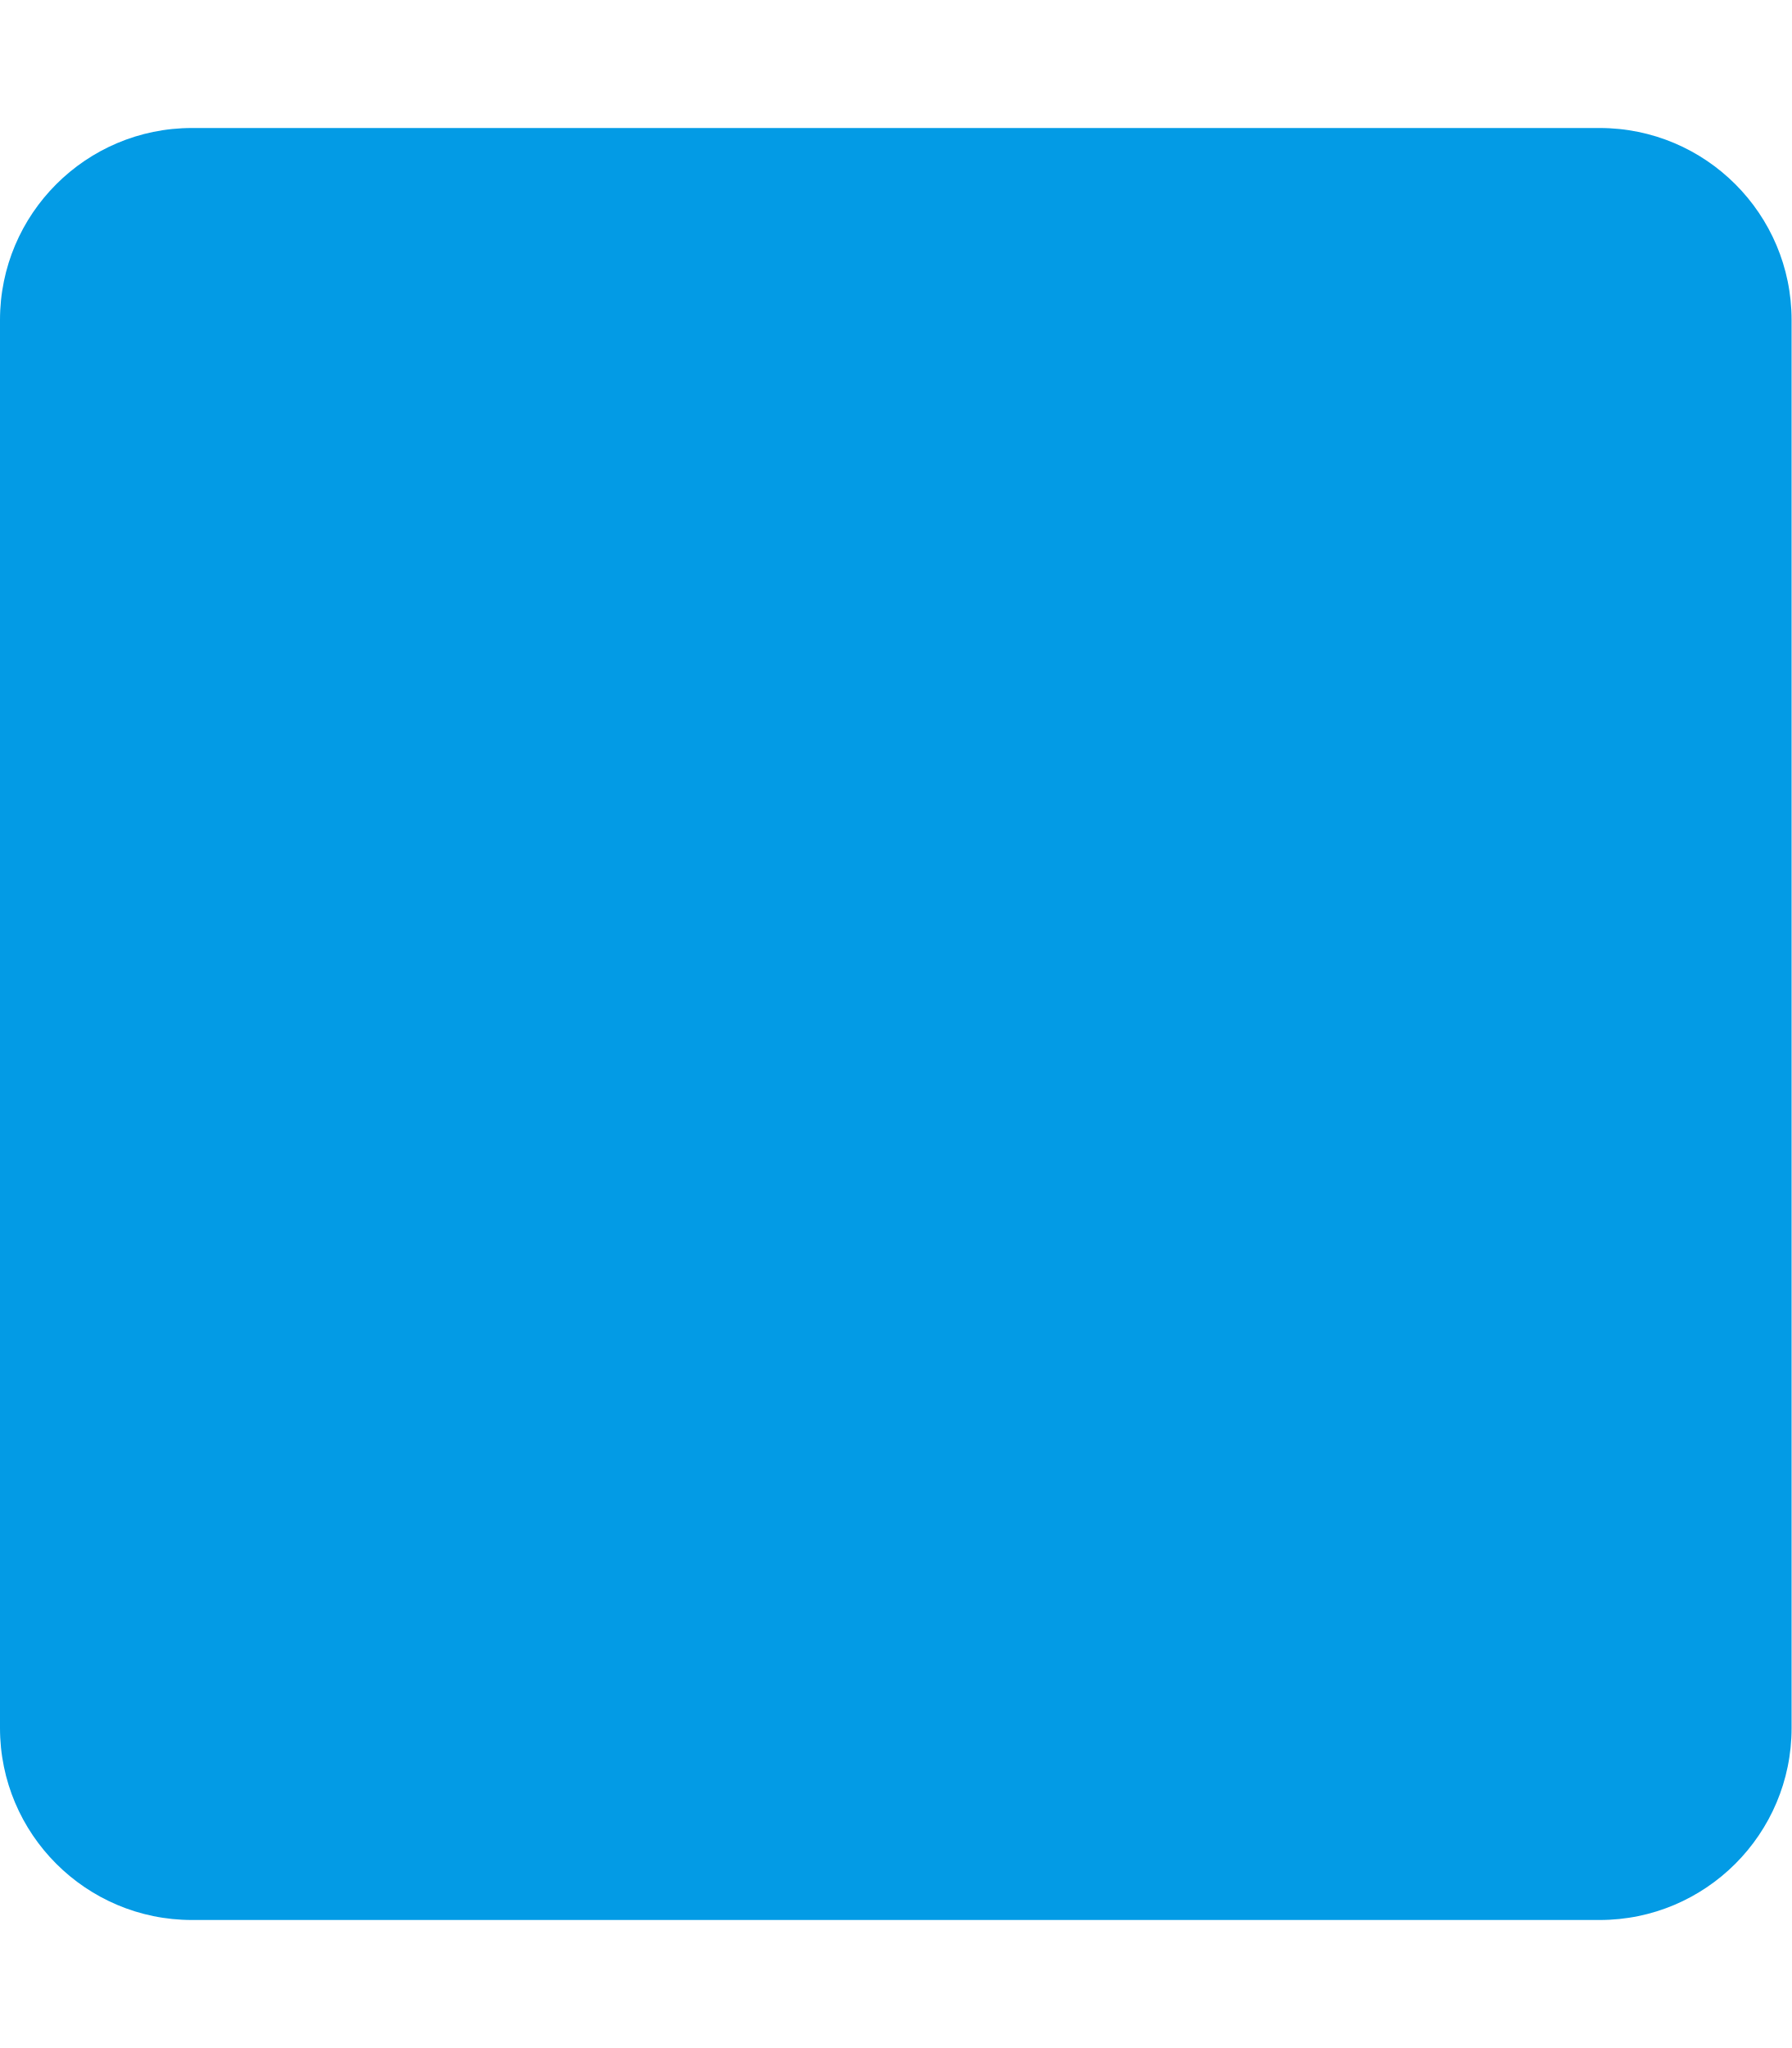
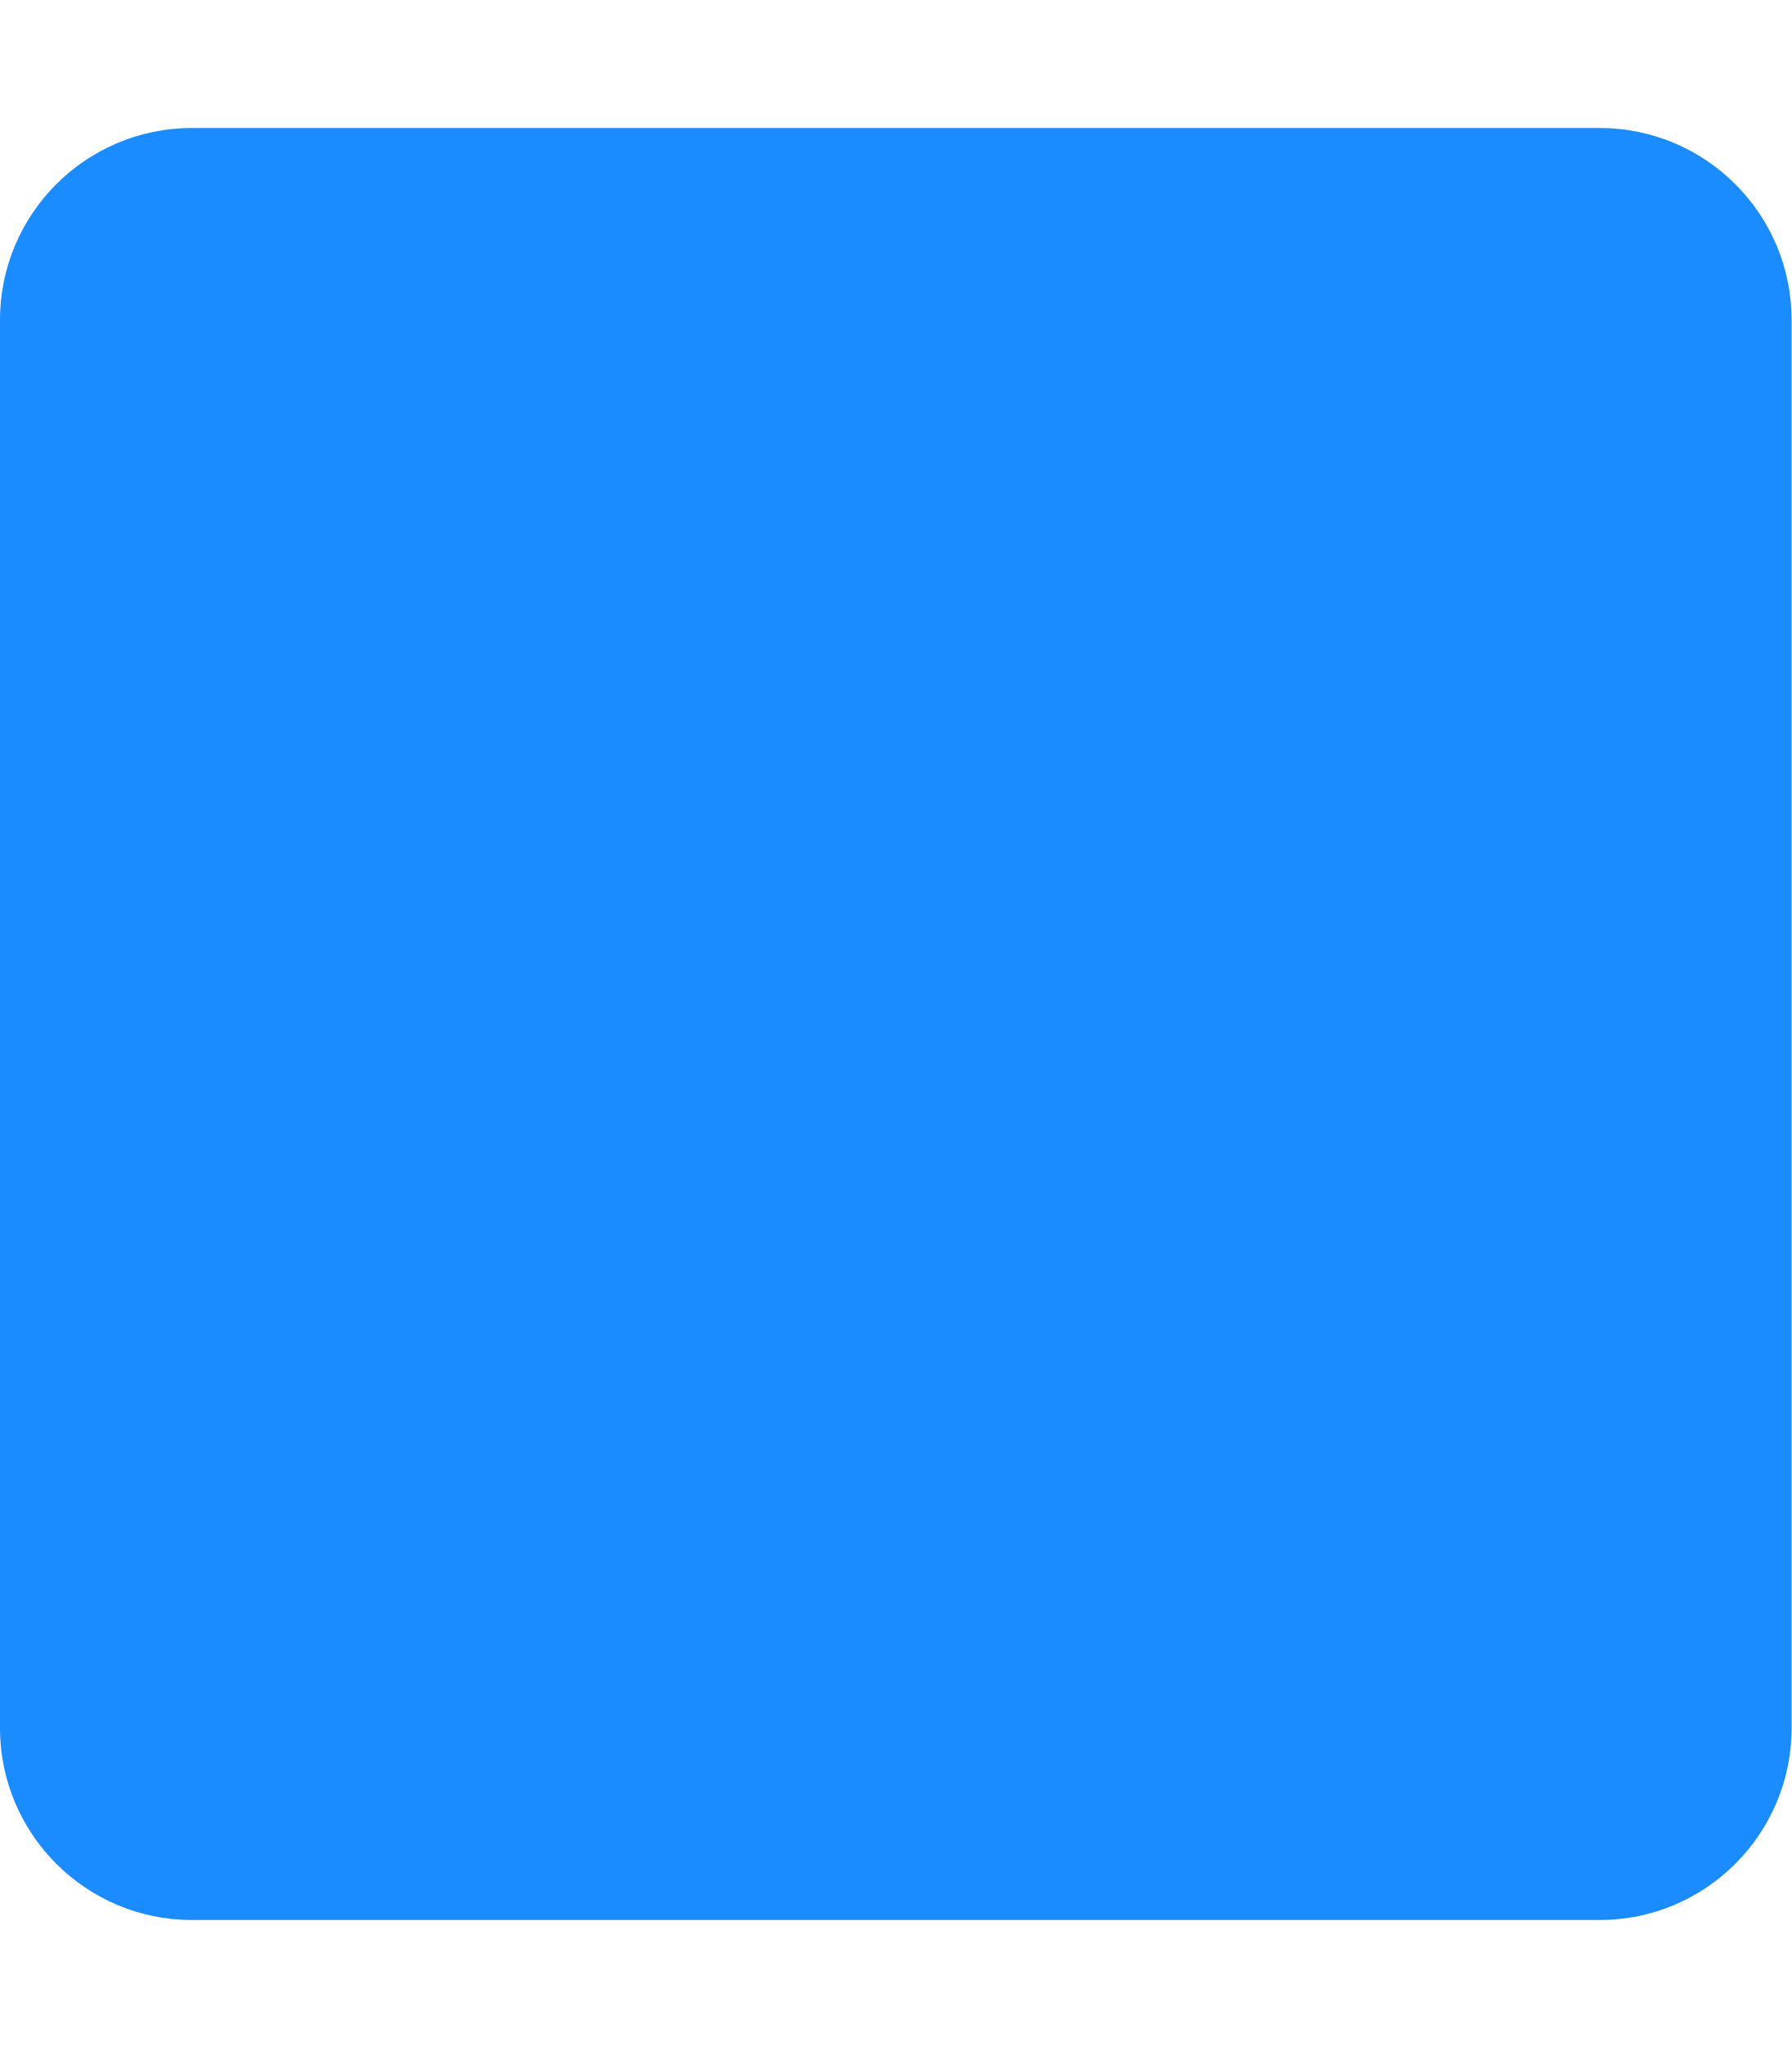
<svg xmlns="http://www.w3.org/2000/svg" aria-hidden="true" focusable="false" data-prefix="fas" data-icon="square" class="svg-inline--fa fa-square fa-w-14" role="img" viewBox="0 0 448 512">
-   <path fill="#039BE5" d="M400 32H48C21.5 32 0 53.5 0 80v352c0 26.5 21.5 48 48 48h352c26.5 0 48-21.5 48-48V80c0-26.5-21.5-48-48-48z" />
+   <path fill="#1a8cff" d="M400 32H48C21.5 32 0 53.5 0 80v352c0 26.5 21.5 48 48 48h352c26.5 0 48-21.5 48-48V80c0-26.5-21.5-48-48-48z" />
</svg>
